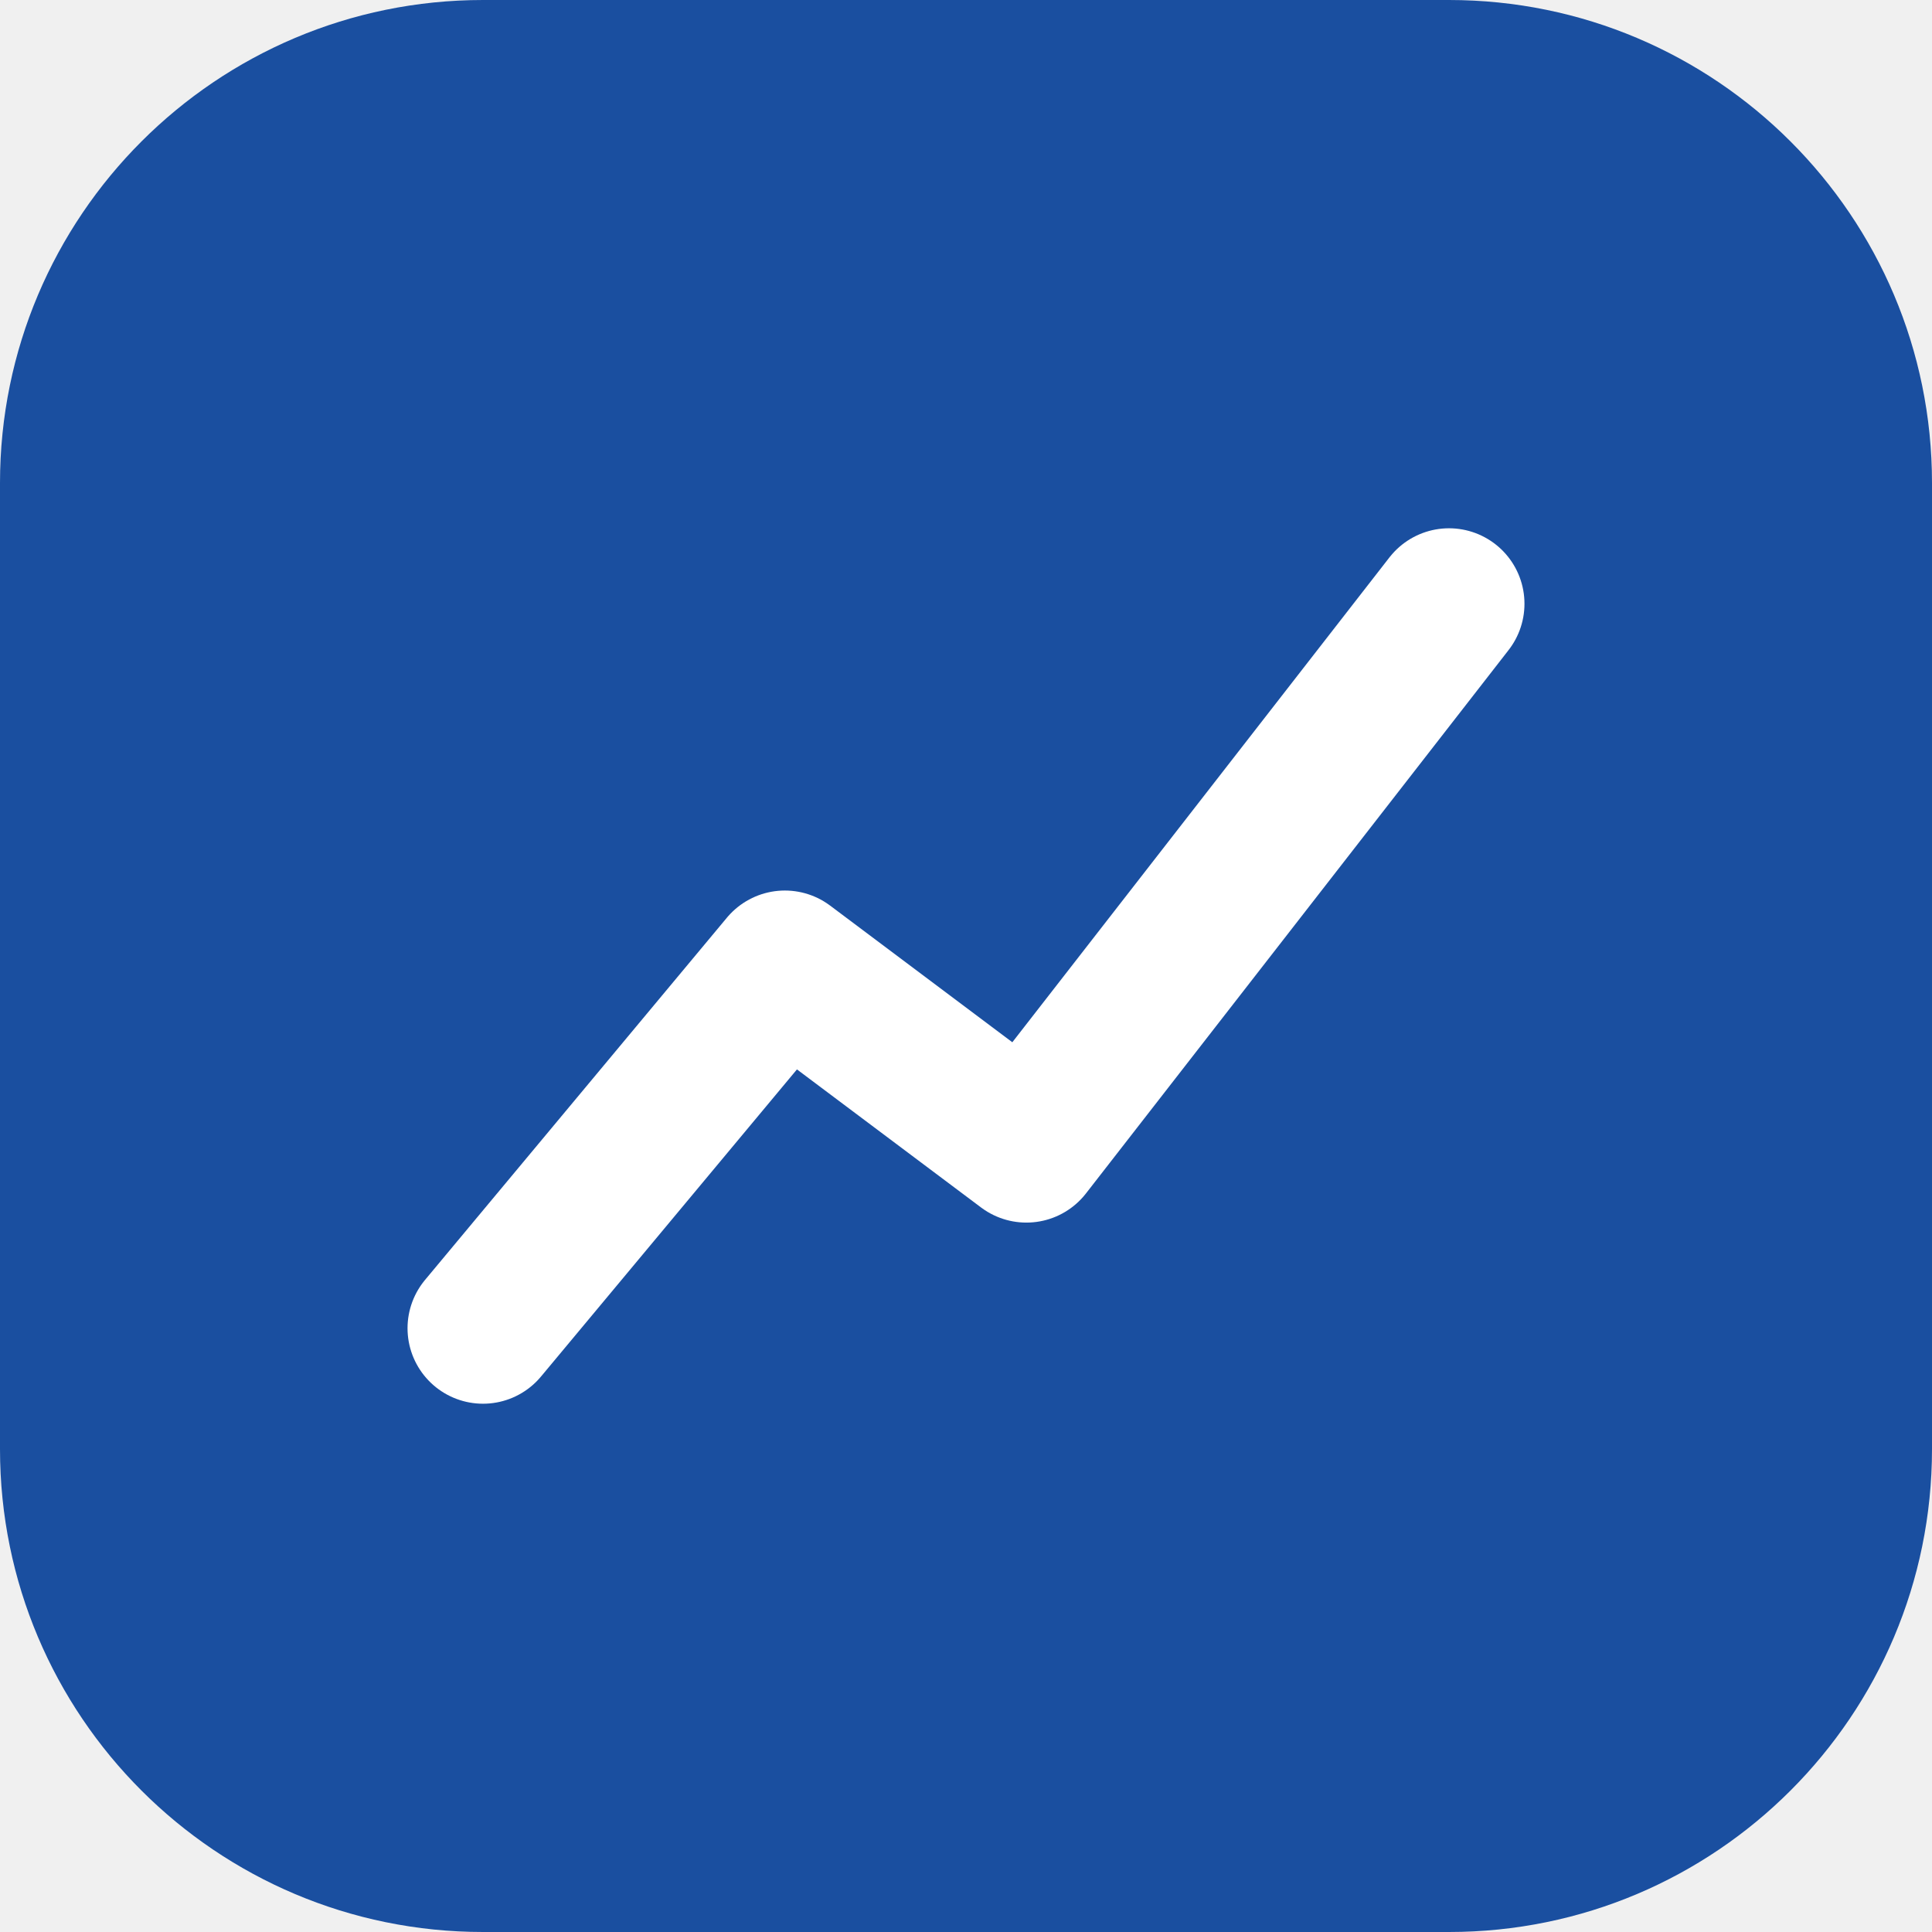
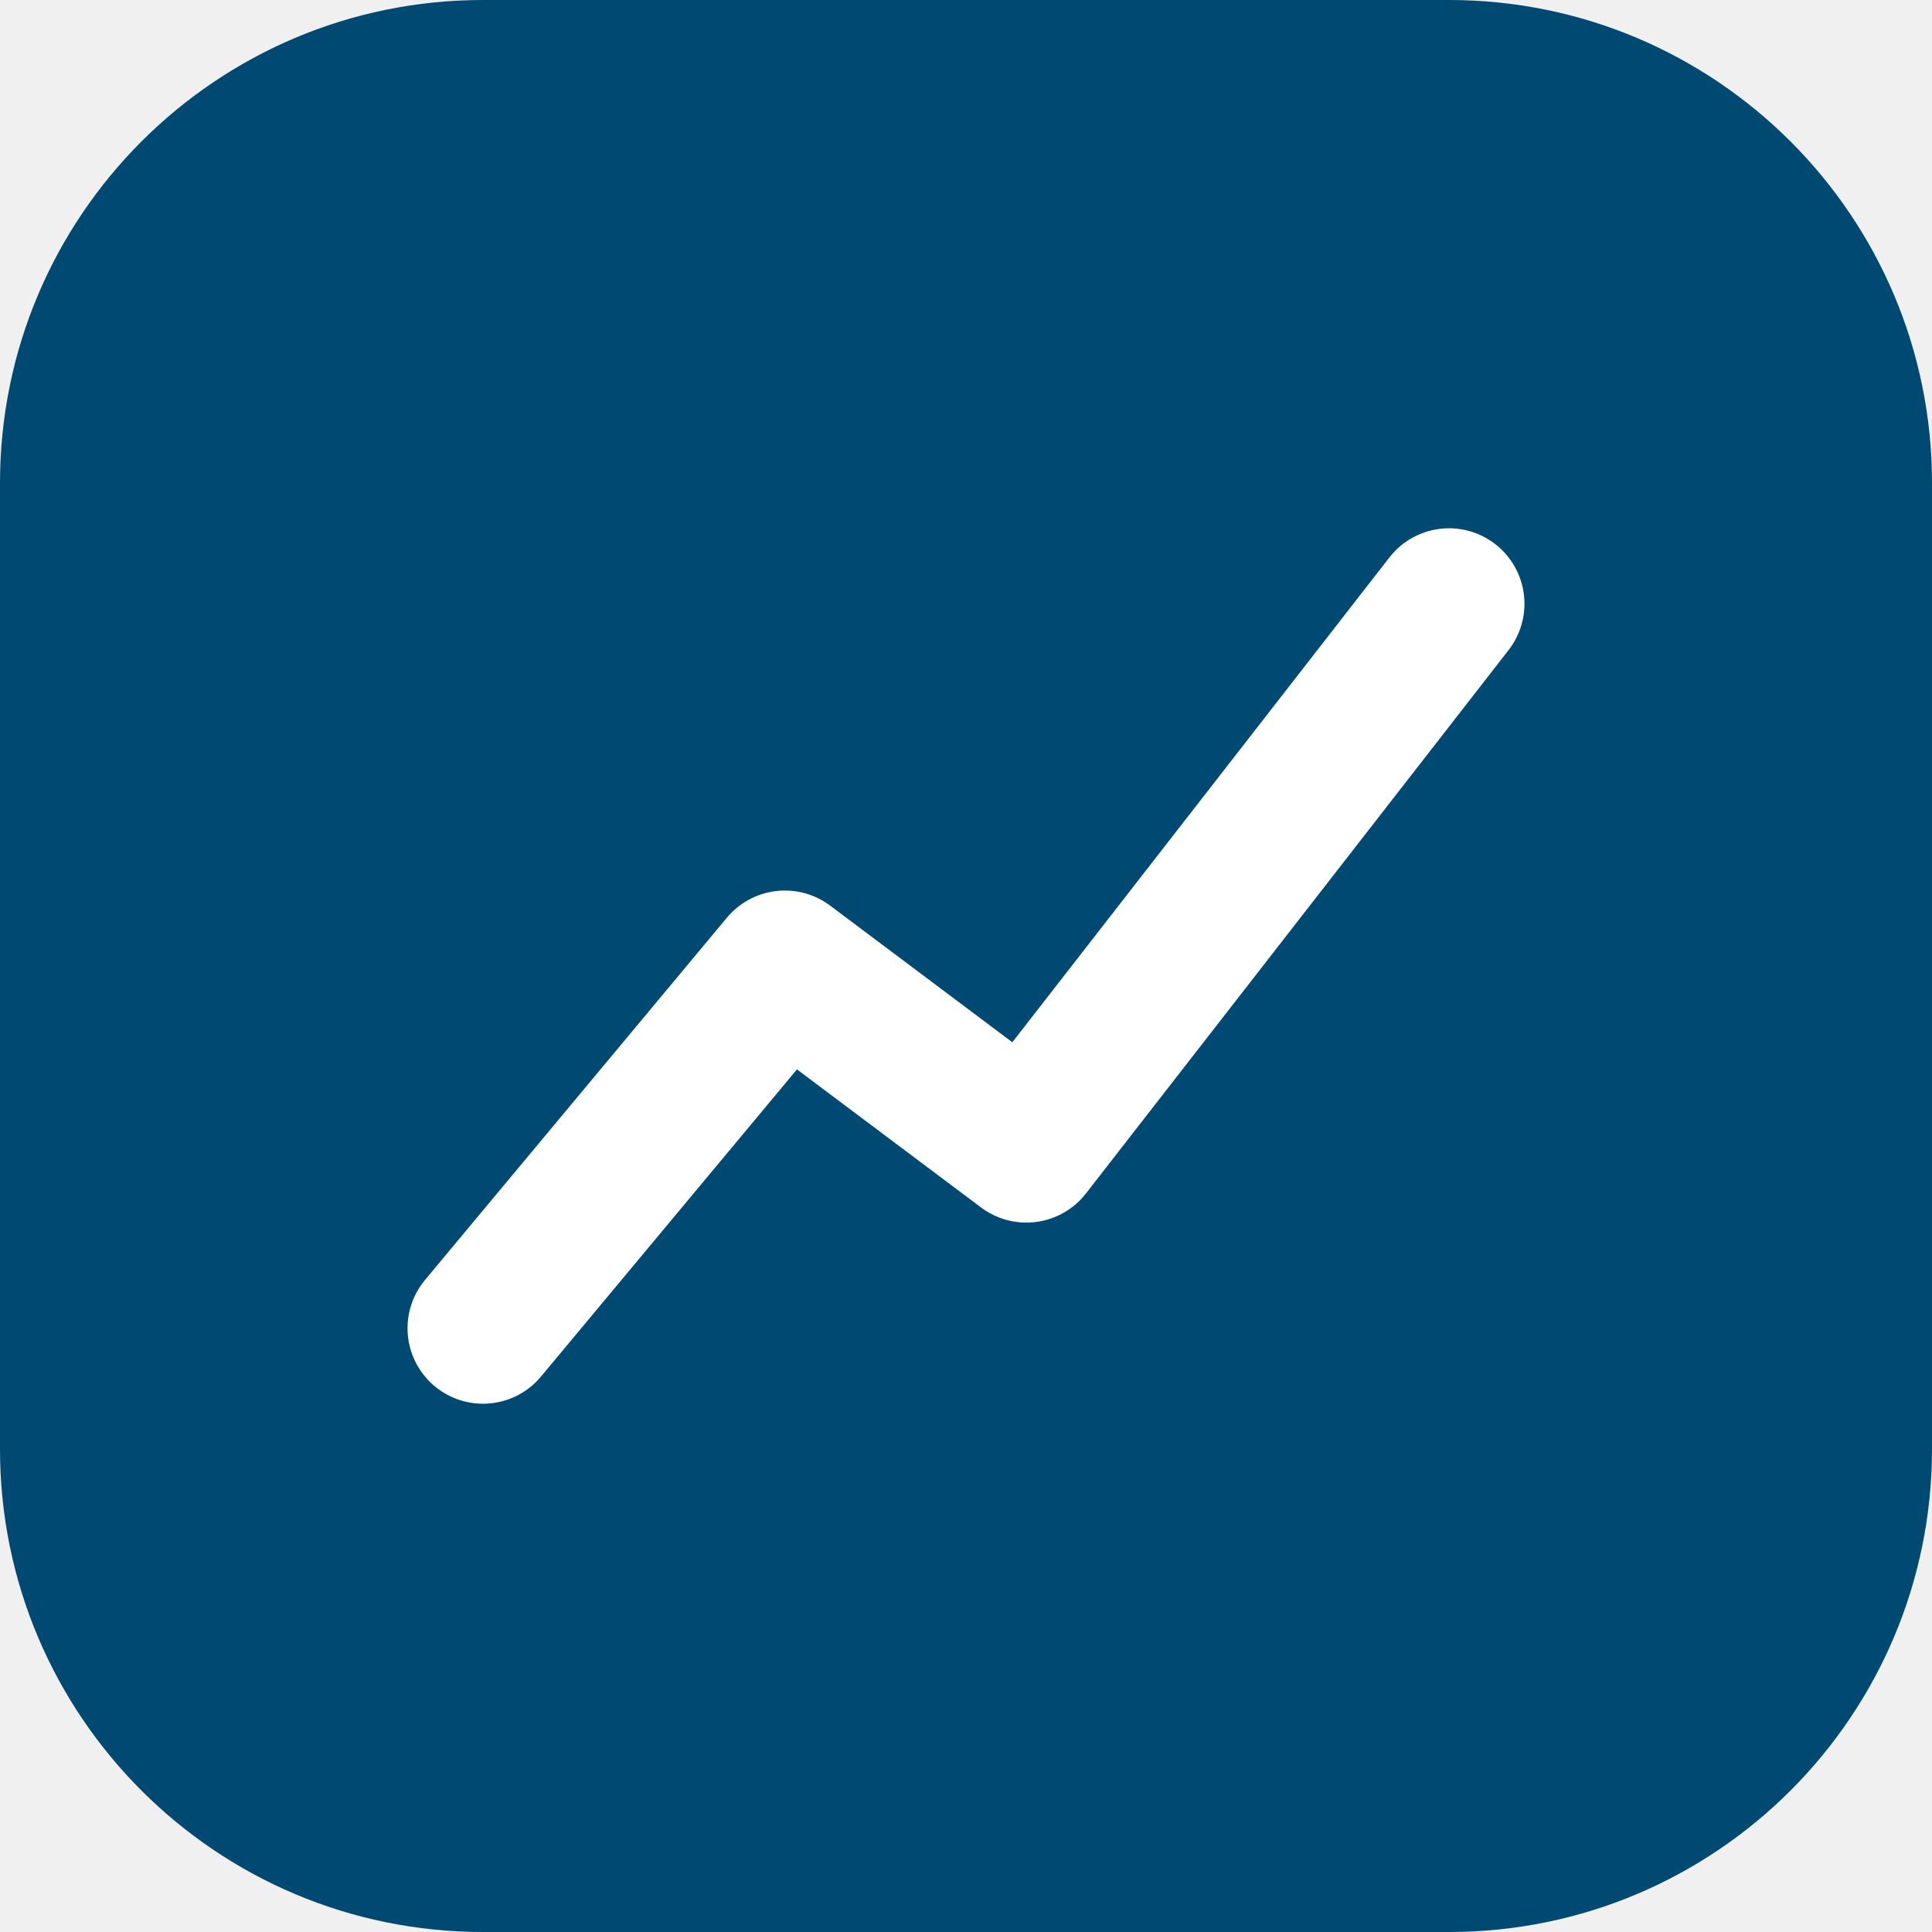
<svg xmlns="http://www.w3.org/2000/svg" viewBox="0 0 32 32">
-   <rect width="32" height="32" rx="8" fill="#1A4FA0" />
+   <rect width="32" height="32" rx="8" fill="#004973" />
  <path d="M8 22l5-6 4 3 7-9" fill="none" stroke="#fff" stroke-width="2.5" stroke-linecap="round" stroke-linejoin="round" />
</svg>
